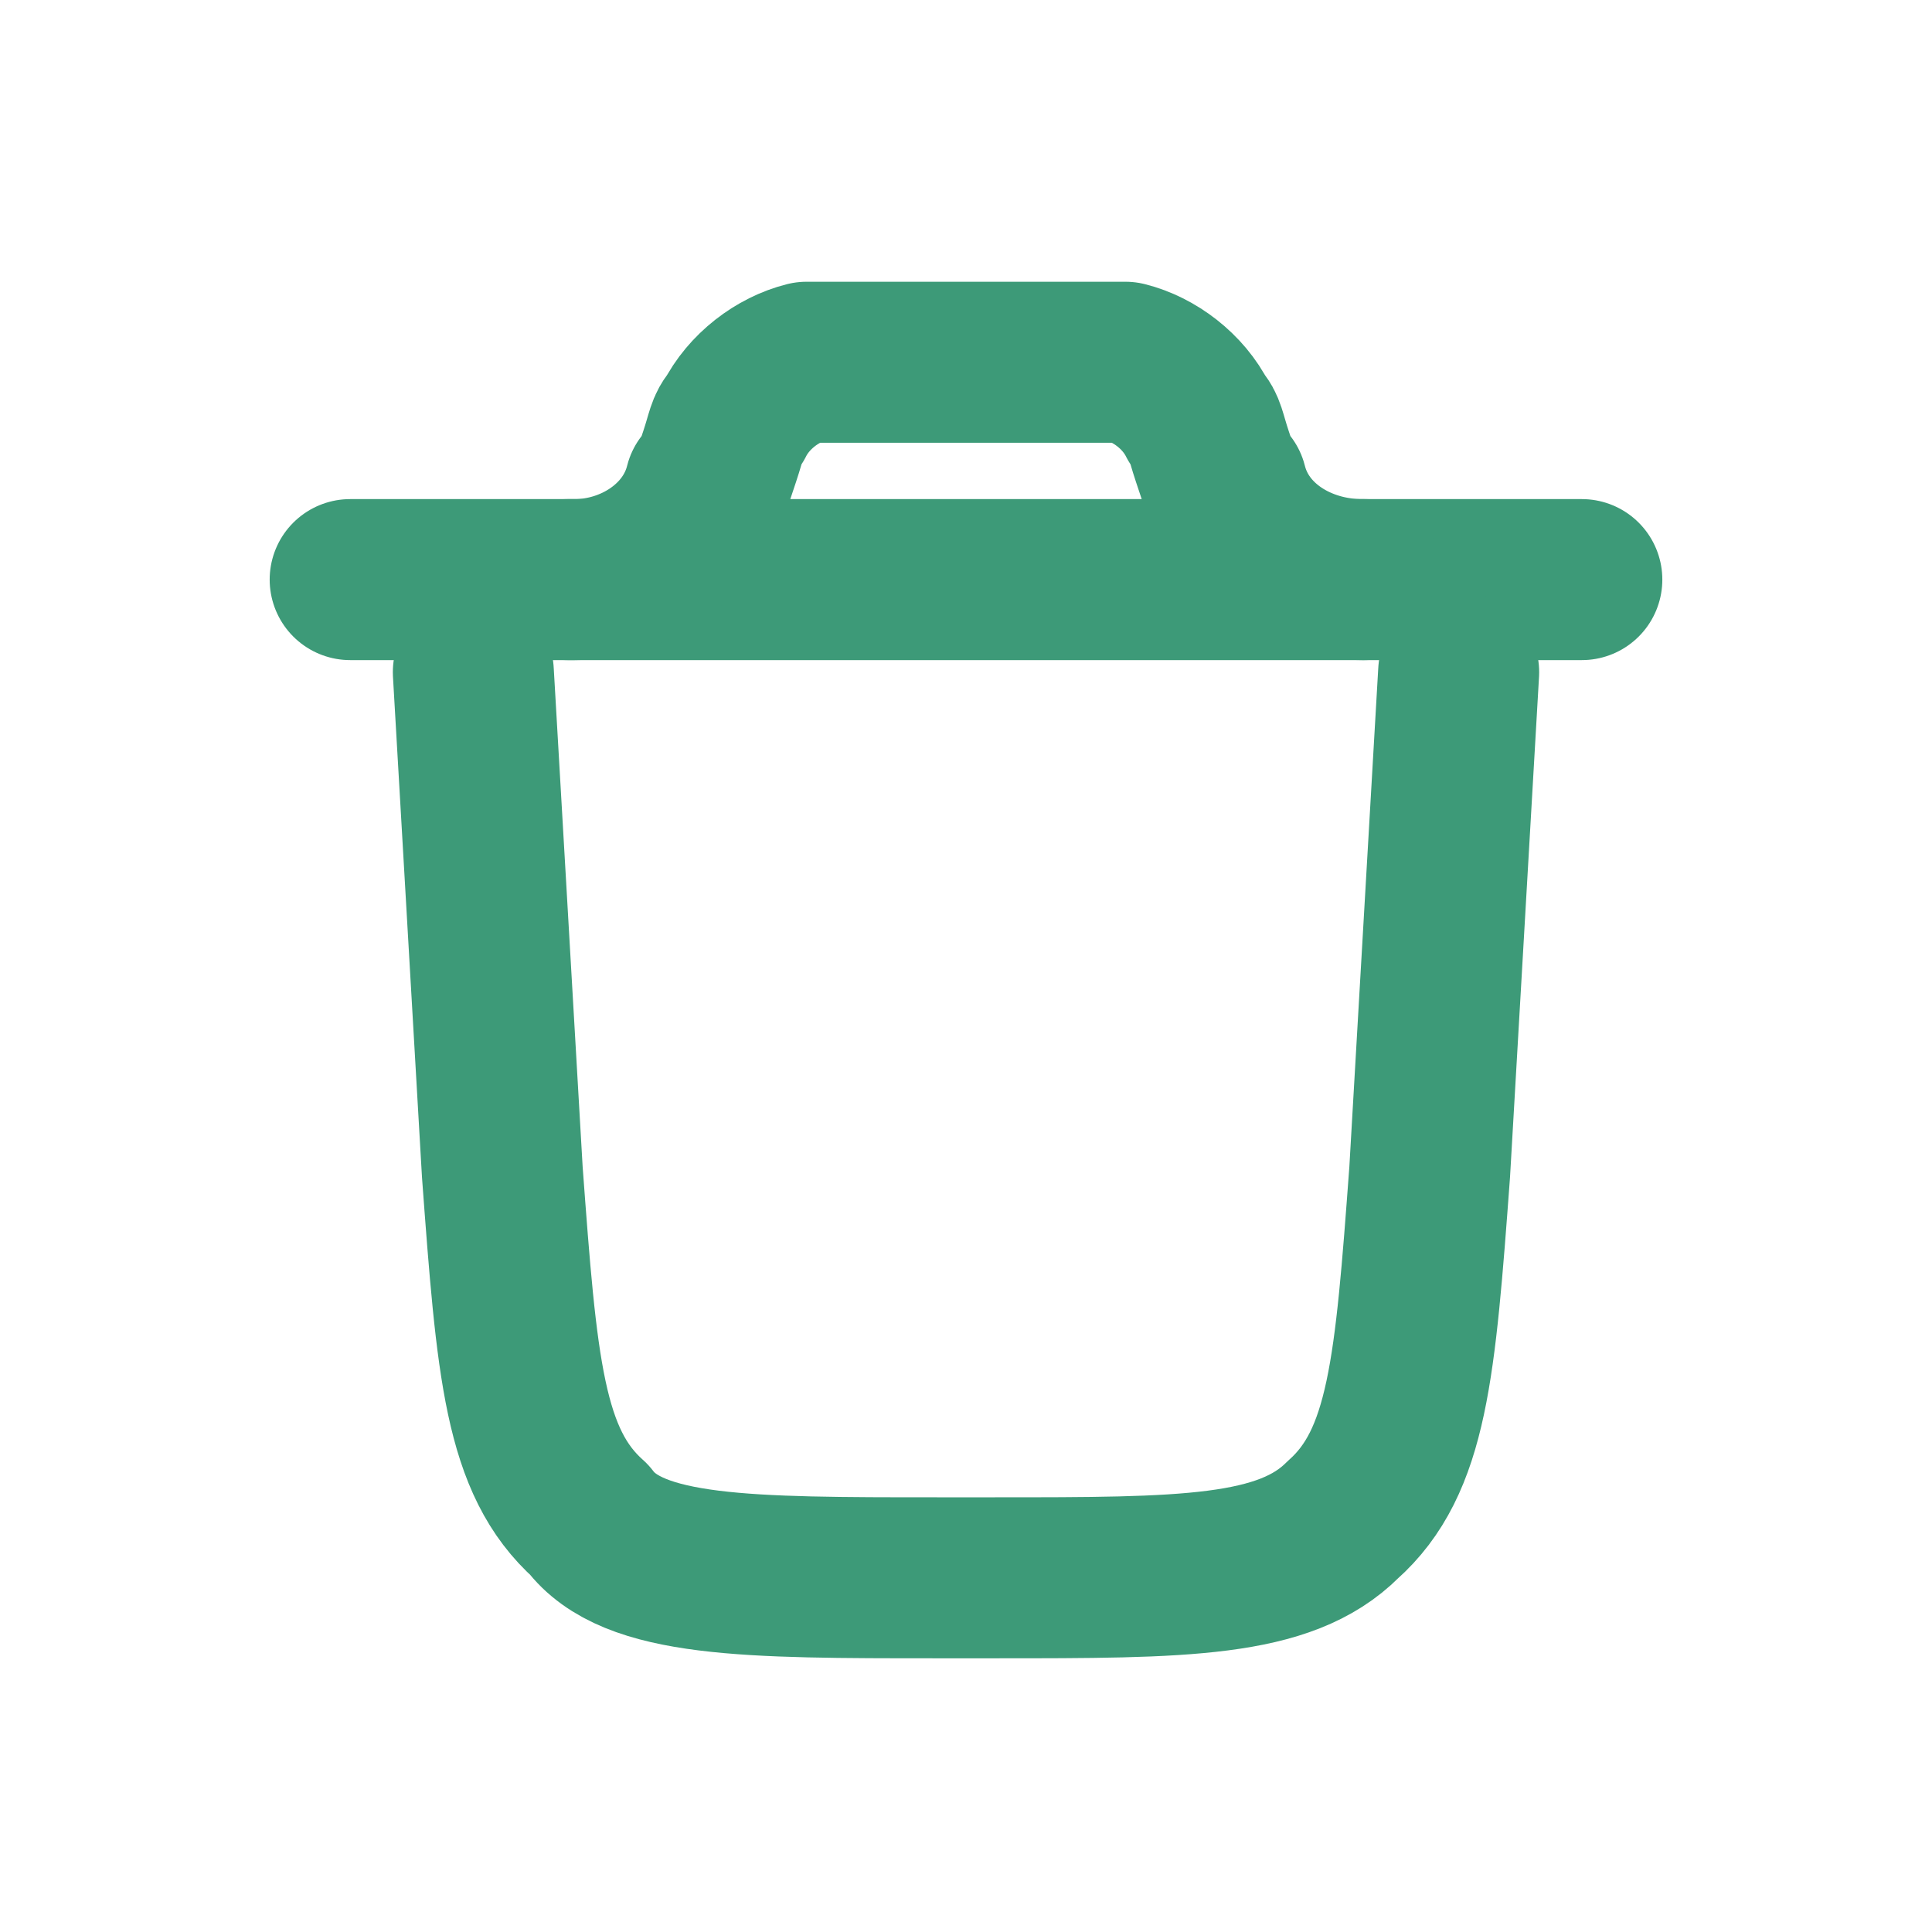
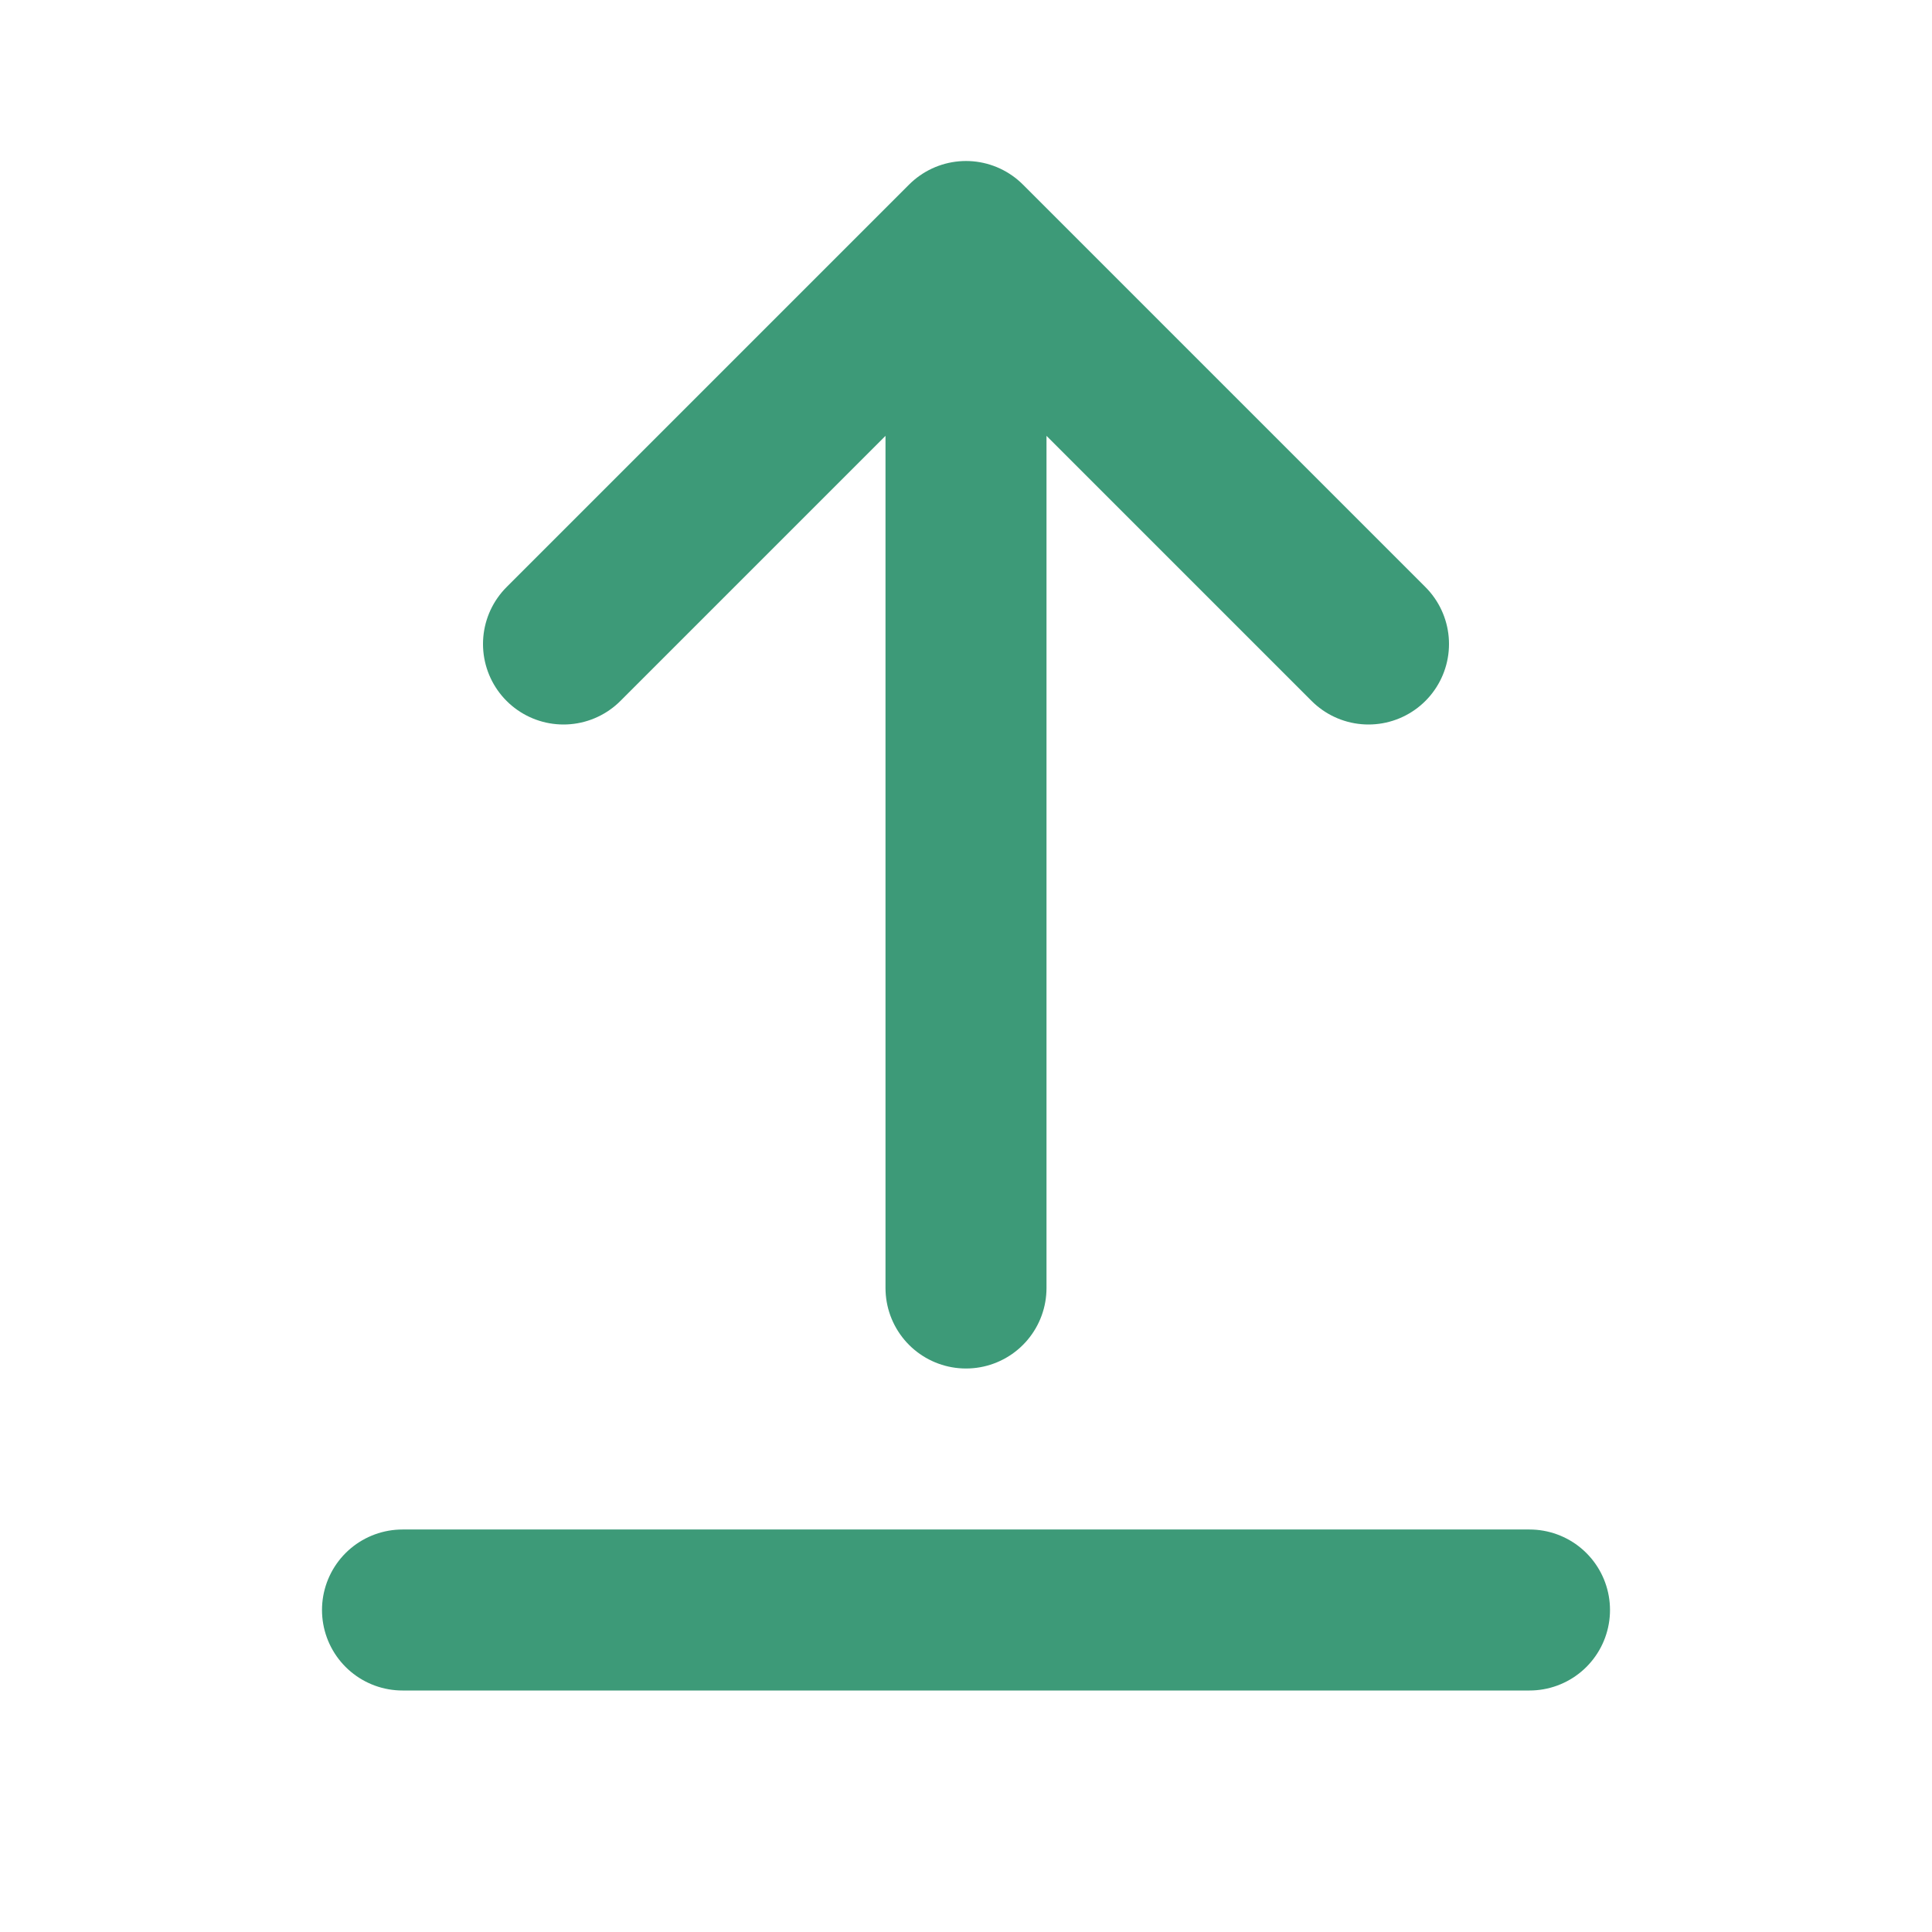
<svg xmlns="http://www.w3.org/2000/svg" width="24" height="24" viewBox="0 0 24 24" fill="none" stroke-linecap="round" stroke-linejoin="round" stroke="#3d9a78" stroke-width="2">
-   <path d="M19.65 7.2H4.35" />
-   <path d="M7.05 7.2C7.14 7.2 7.14 7.2 7.14 7.2C7.86 7.2 8.58 6.75 8.76 6.03C8.76 6.03 8.85 5.94 8.85 5.94L8.94 5.67C9.03 5.4 9.03 5.31 9.12 5.22C9.3 4.86 9.66 4.59 10.02 4.5C10.2 4.5 10.29 4.5 10.56 4.5H13.44C13.71 4.5 13.8 4.5 13.98 4.5C14.34 4.59 14.7 4.86 14.88 5.22C14.97 5.31 14.97 5.4 15.06 5.67L15.15 5.94C15.15 5.94 15.24 6.03 15.24 6.03C15.42 6.75 16.14 7.2 16.92 7.2C16.92 7.2 16.92 7.2 16.95 7.2" />
-   <path d="M18.12 8.35L17.76 14.56C17.58 16.99 17.49 18.16 16.68 18.88C15.96 19.6 14.7 19.6 12.36 19.6H11.64C9.3 19.6 7.86 19.6 7.32 18.88C6.51 18.16 6.42 16.99 6.24 14.56L5.88 8.35" />
+   <path d="M12 16V5M7 8l5-5 5 5M5 20h14" />
</svg>
